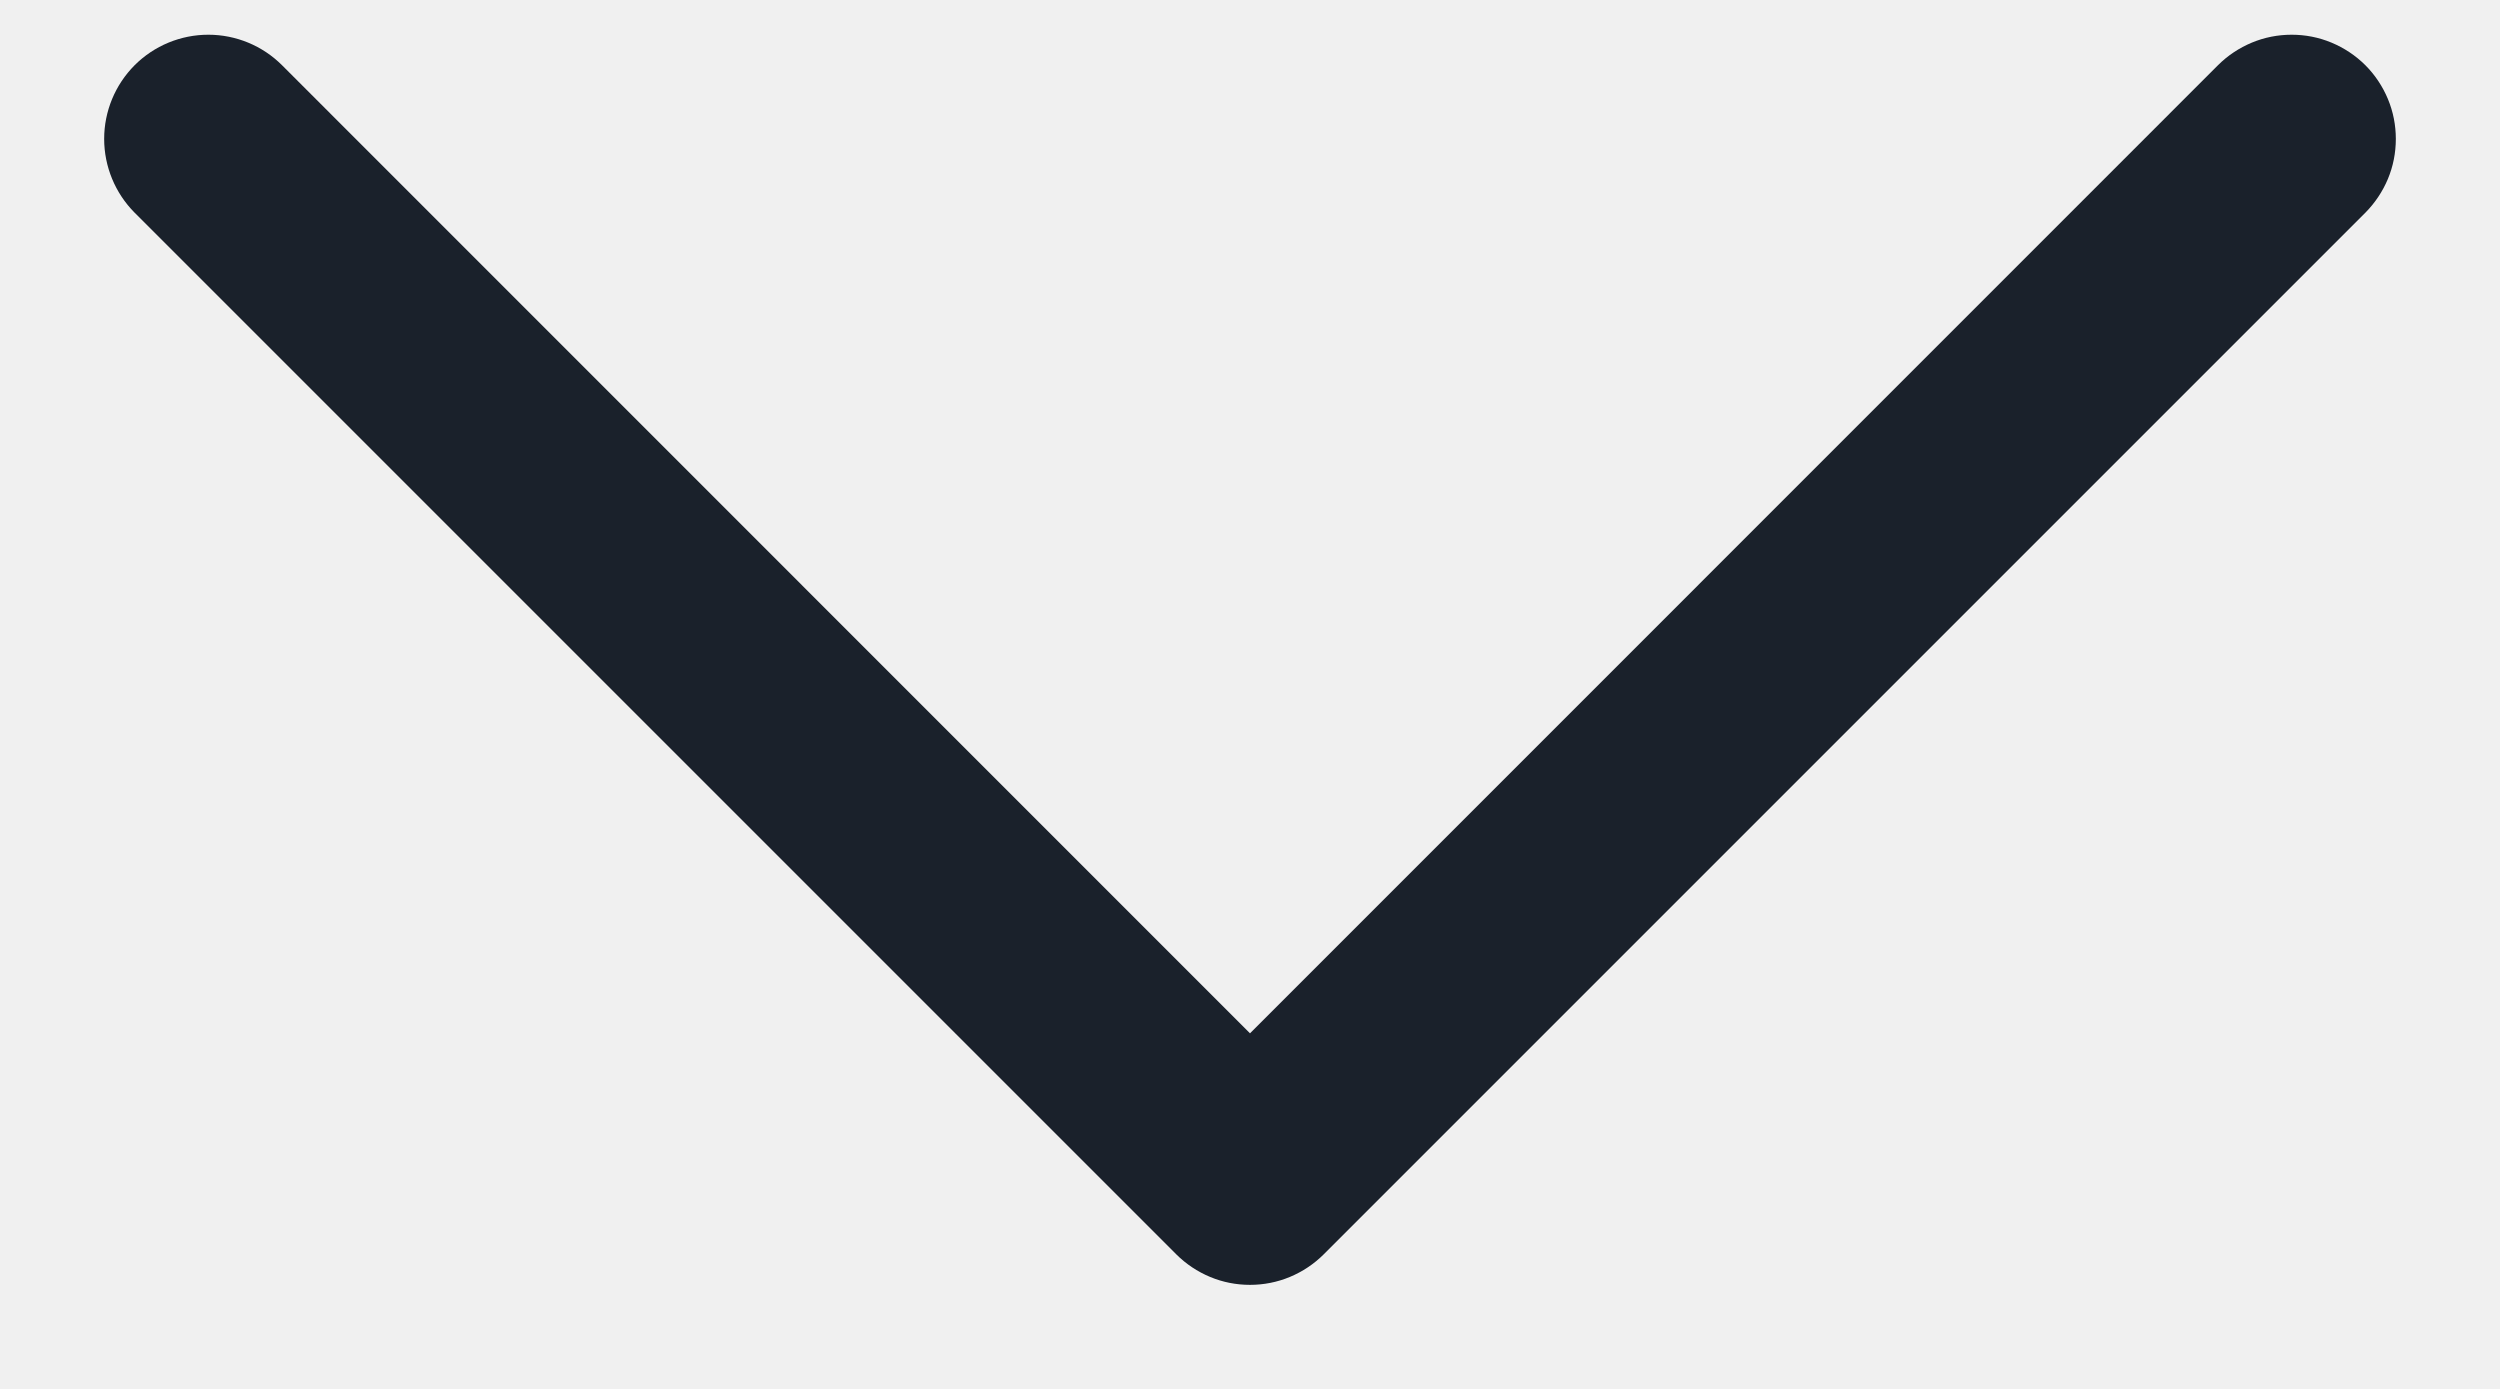
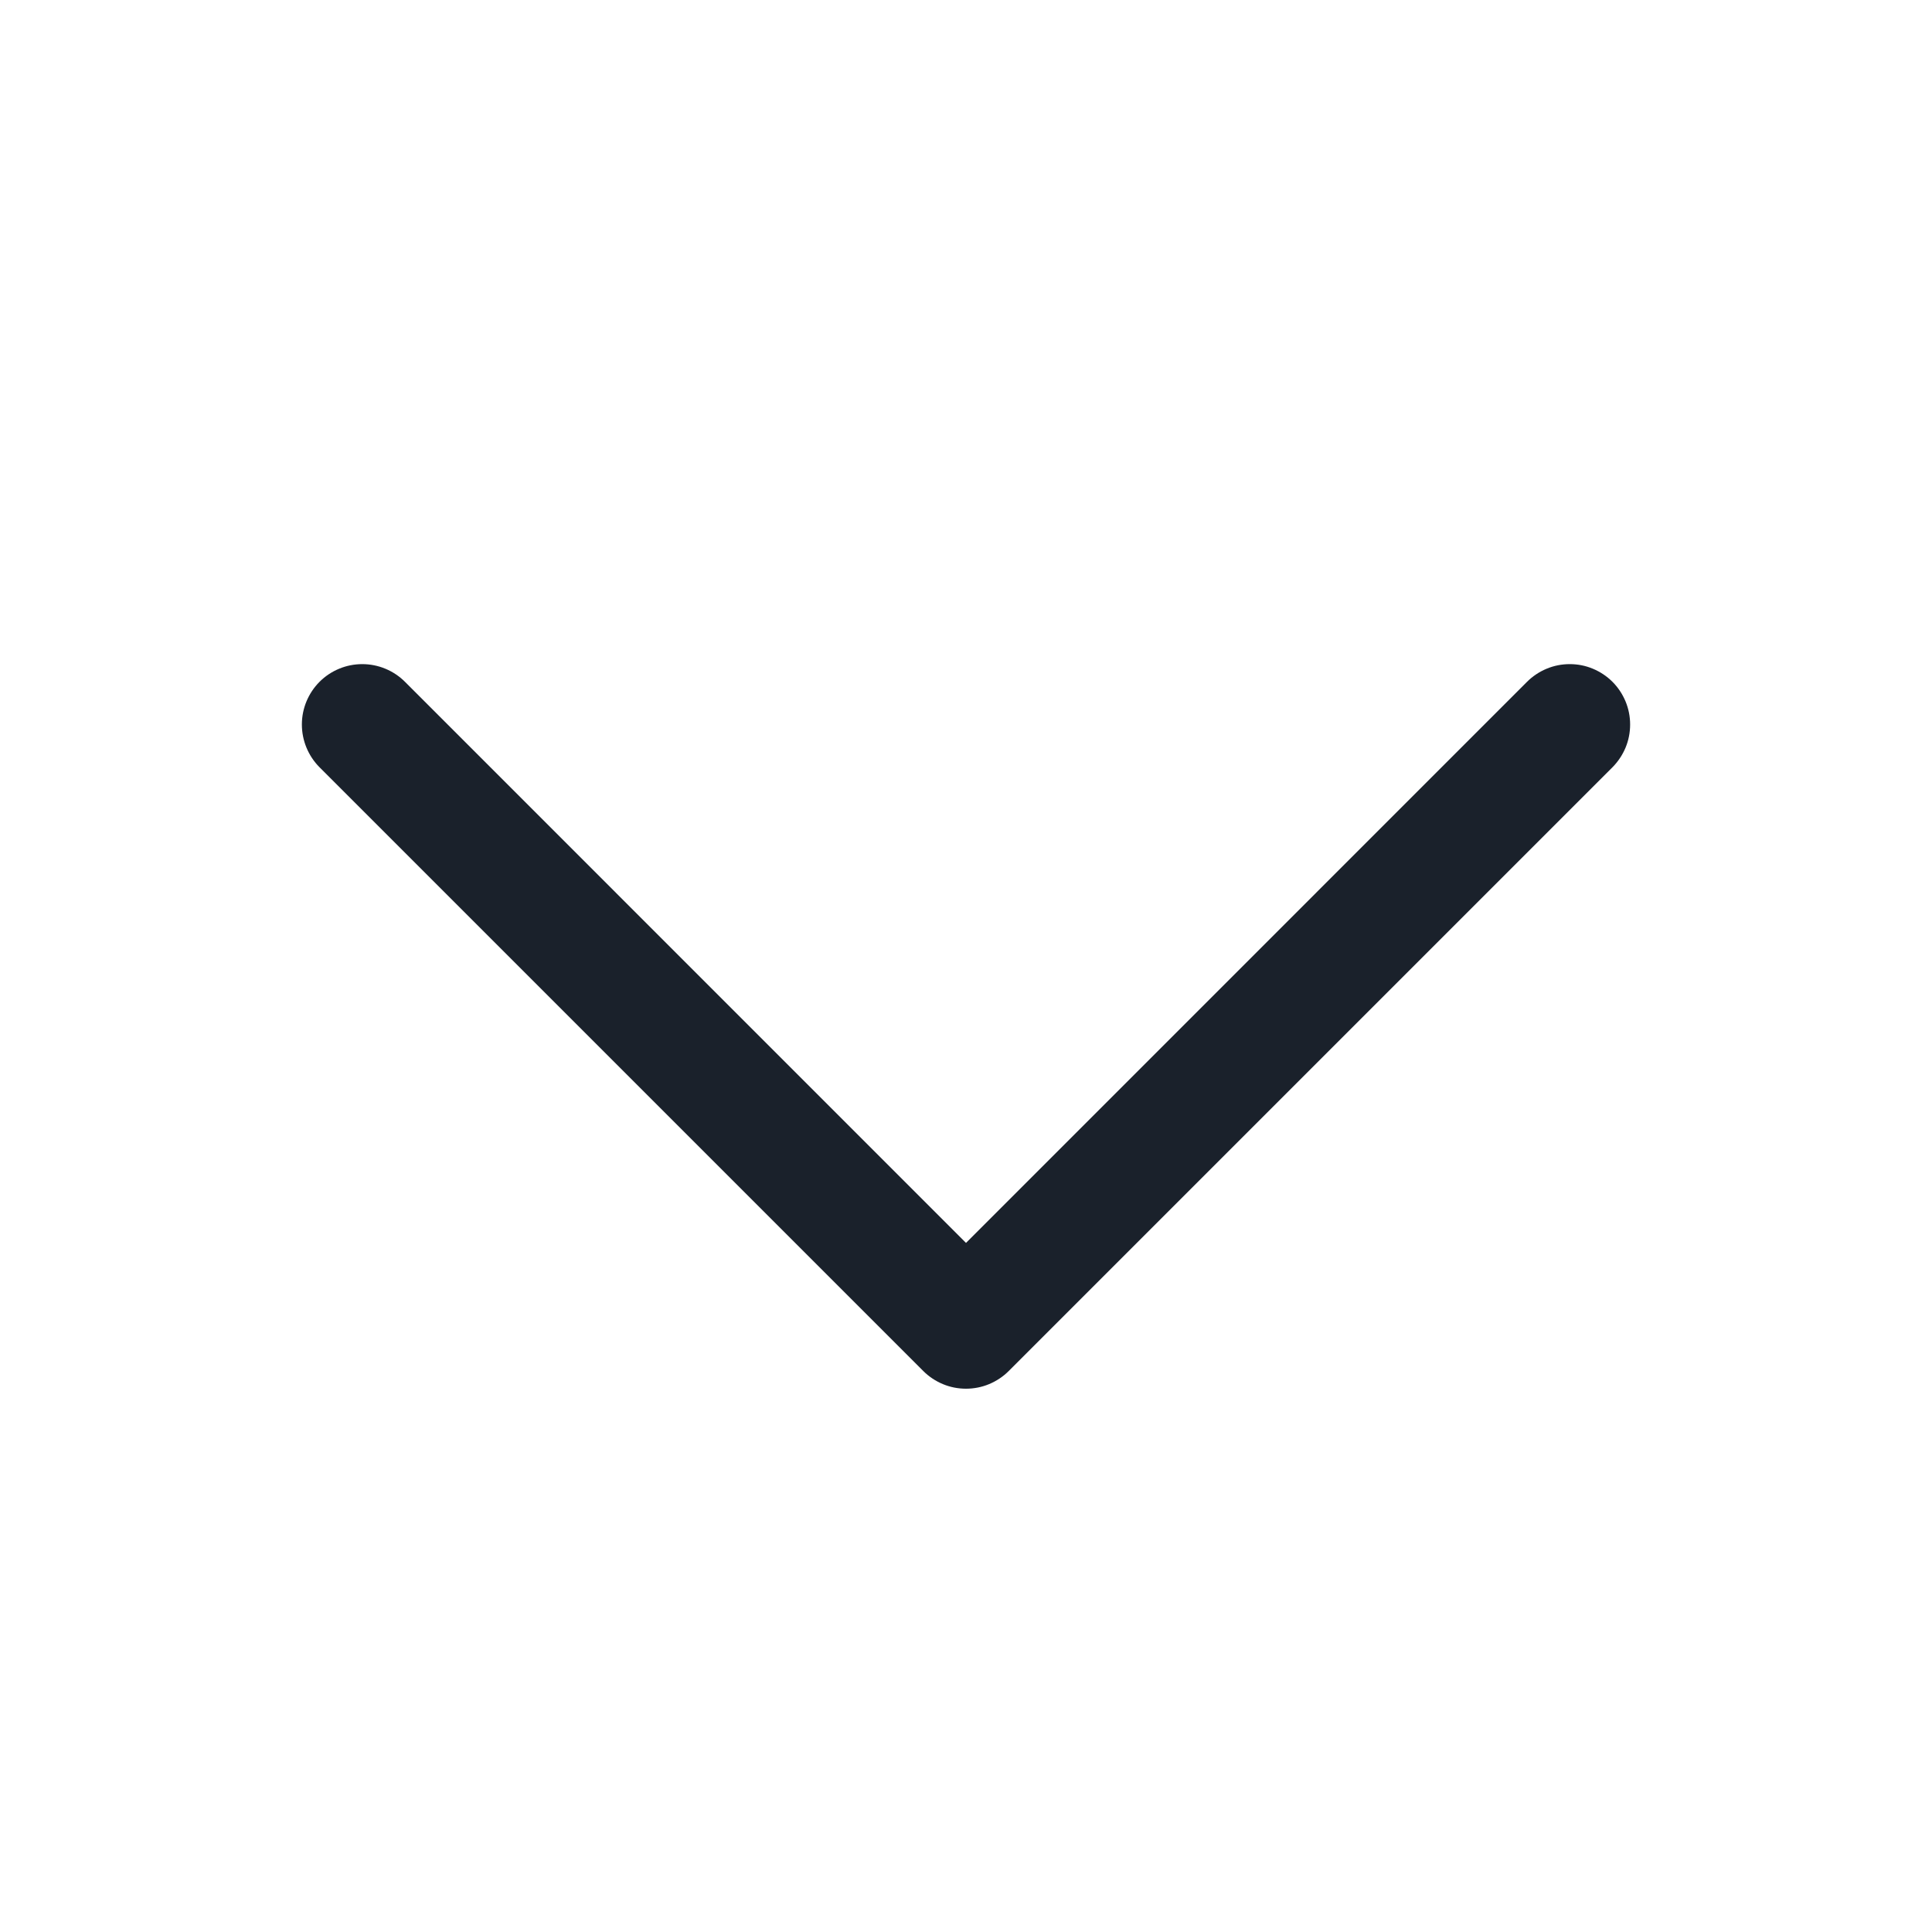
- <svg xmlns="http://www.w3.org/2000/svg" width="18" height="10" viewBox="0 0 18 10" fill="none">
-   <path d="M17.031 1.531L9.531 9.031C9.461 9.101 9.378 9.156 9.287 9.194C9.196 9.232 9.098 9.251 9 9.251C8.901 9.251 8.804 9.232 8.713 9.194C8.622 9.156 8.539 9.101 8.469 9.031L0.969 1.531C0.829 1.39 0.75 1.199 0.75 1C0.75 0.801 0.829 0.611 0.969 0.47C1.11 0.329 1.301 0.25 1.5 0.25C1.699 0.25 1.89 0.329 2.031 0.47L9 7.44L15.969 0.47C16.039 0.4 16.122 0.345 16.213 0.307C16.304 0.269 16.401 0.25 16.5 0.25C16.599 0.25 16.696 0.269 16.787 0.307C16.878 0.345 16.961 0.4 17.031 0.47C17.1 0.539 17.155 0.622 17.193 0.713C17.231 0.804 17.25 0.902 17.25 1C17.25 1.099 17.231 1.197 17.193 1.288C17.155 1.379 17.1 1.461 17.031 1.531Z" fill="#1A212B" />
+ <svg xmlns="http://www.w3.org/2000/svg" width="24" height="24" viewBox="0 0 24 24" fill="none">
+   <g id="Chevron Down">
+     <rect width="24" height="24" fill="white" />
+     <path id="Vector" d="M20.031 9.531L12.531 17.031C12.461 17.101 12.378 17.156 12.287 17.194C12.196 17.232 12.098 17.251 12 17.251C11.901 17.251 11.804 17.232 11.713 17.194C11.622 17.156 11.539 17.101 11.469 17.031L3.969 9.531C3.829 9.39 3.75 9.199 3.75 9C3.75 8.801 3.829 8.611 3.969 8.47C4.11 8.329 4.301 8.25 4.5 8.25C4.699 8.25 4.89 8.329 5.031 8.47L12 15.44L18.969 8.47C19.039 8.4 19.122 8.345 19.213 8.307C19.304 8.269 19.401 8.25 19.5 8.25C19.599 8.25 19.696 8.269 19.787 8.307C19.878 8.345 19.961 8.4 20.031 8.47C20.1 8.539 20.155 8.622 20.193 8.713C20.231 8.804 20.25 8.902 20.25 9C20.25 9.099 20.231 9.197 20.193 9.288C20.155 9.379 20.1 9.461 20.031 9.531Z" fill="#1A212B" />
+   </g>
</svg>
